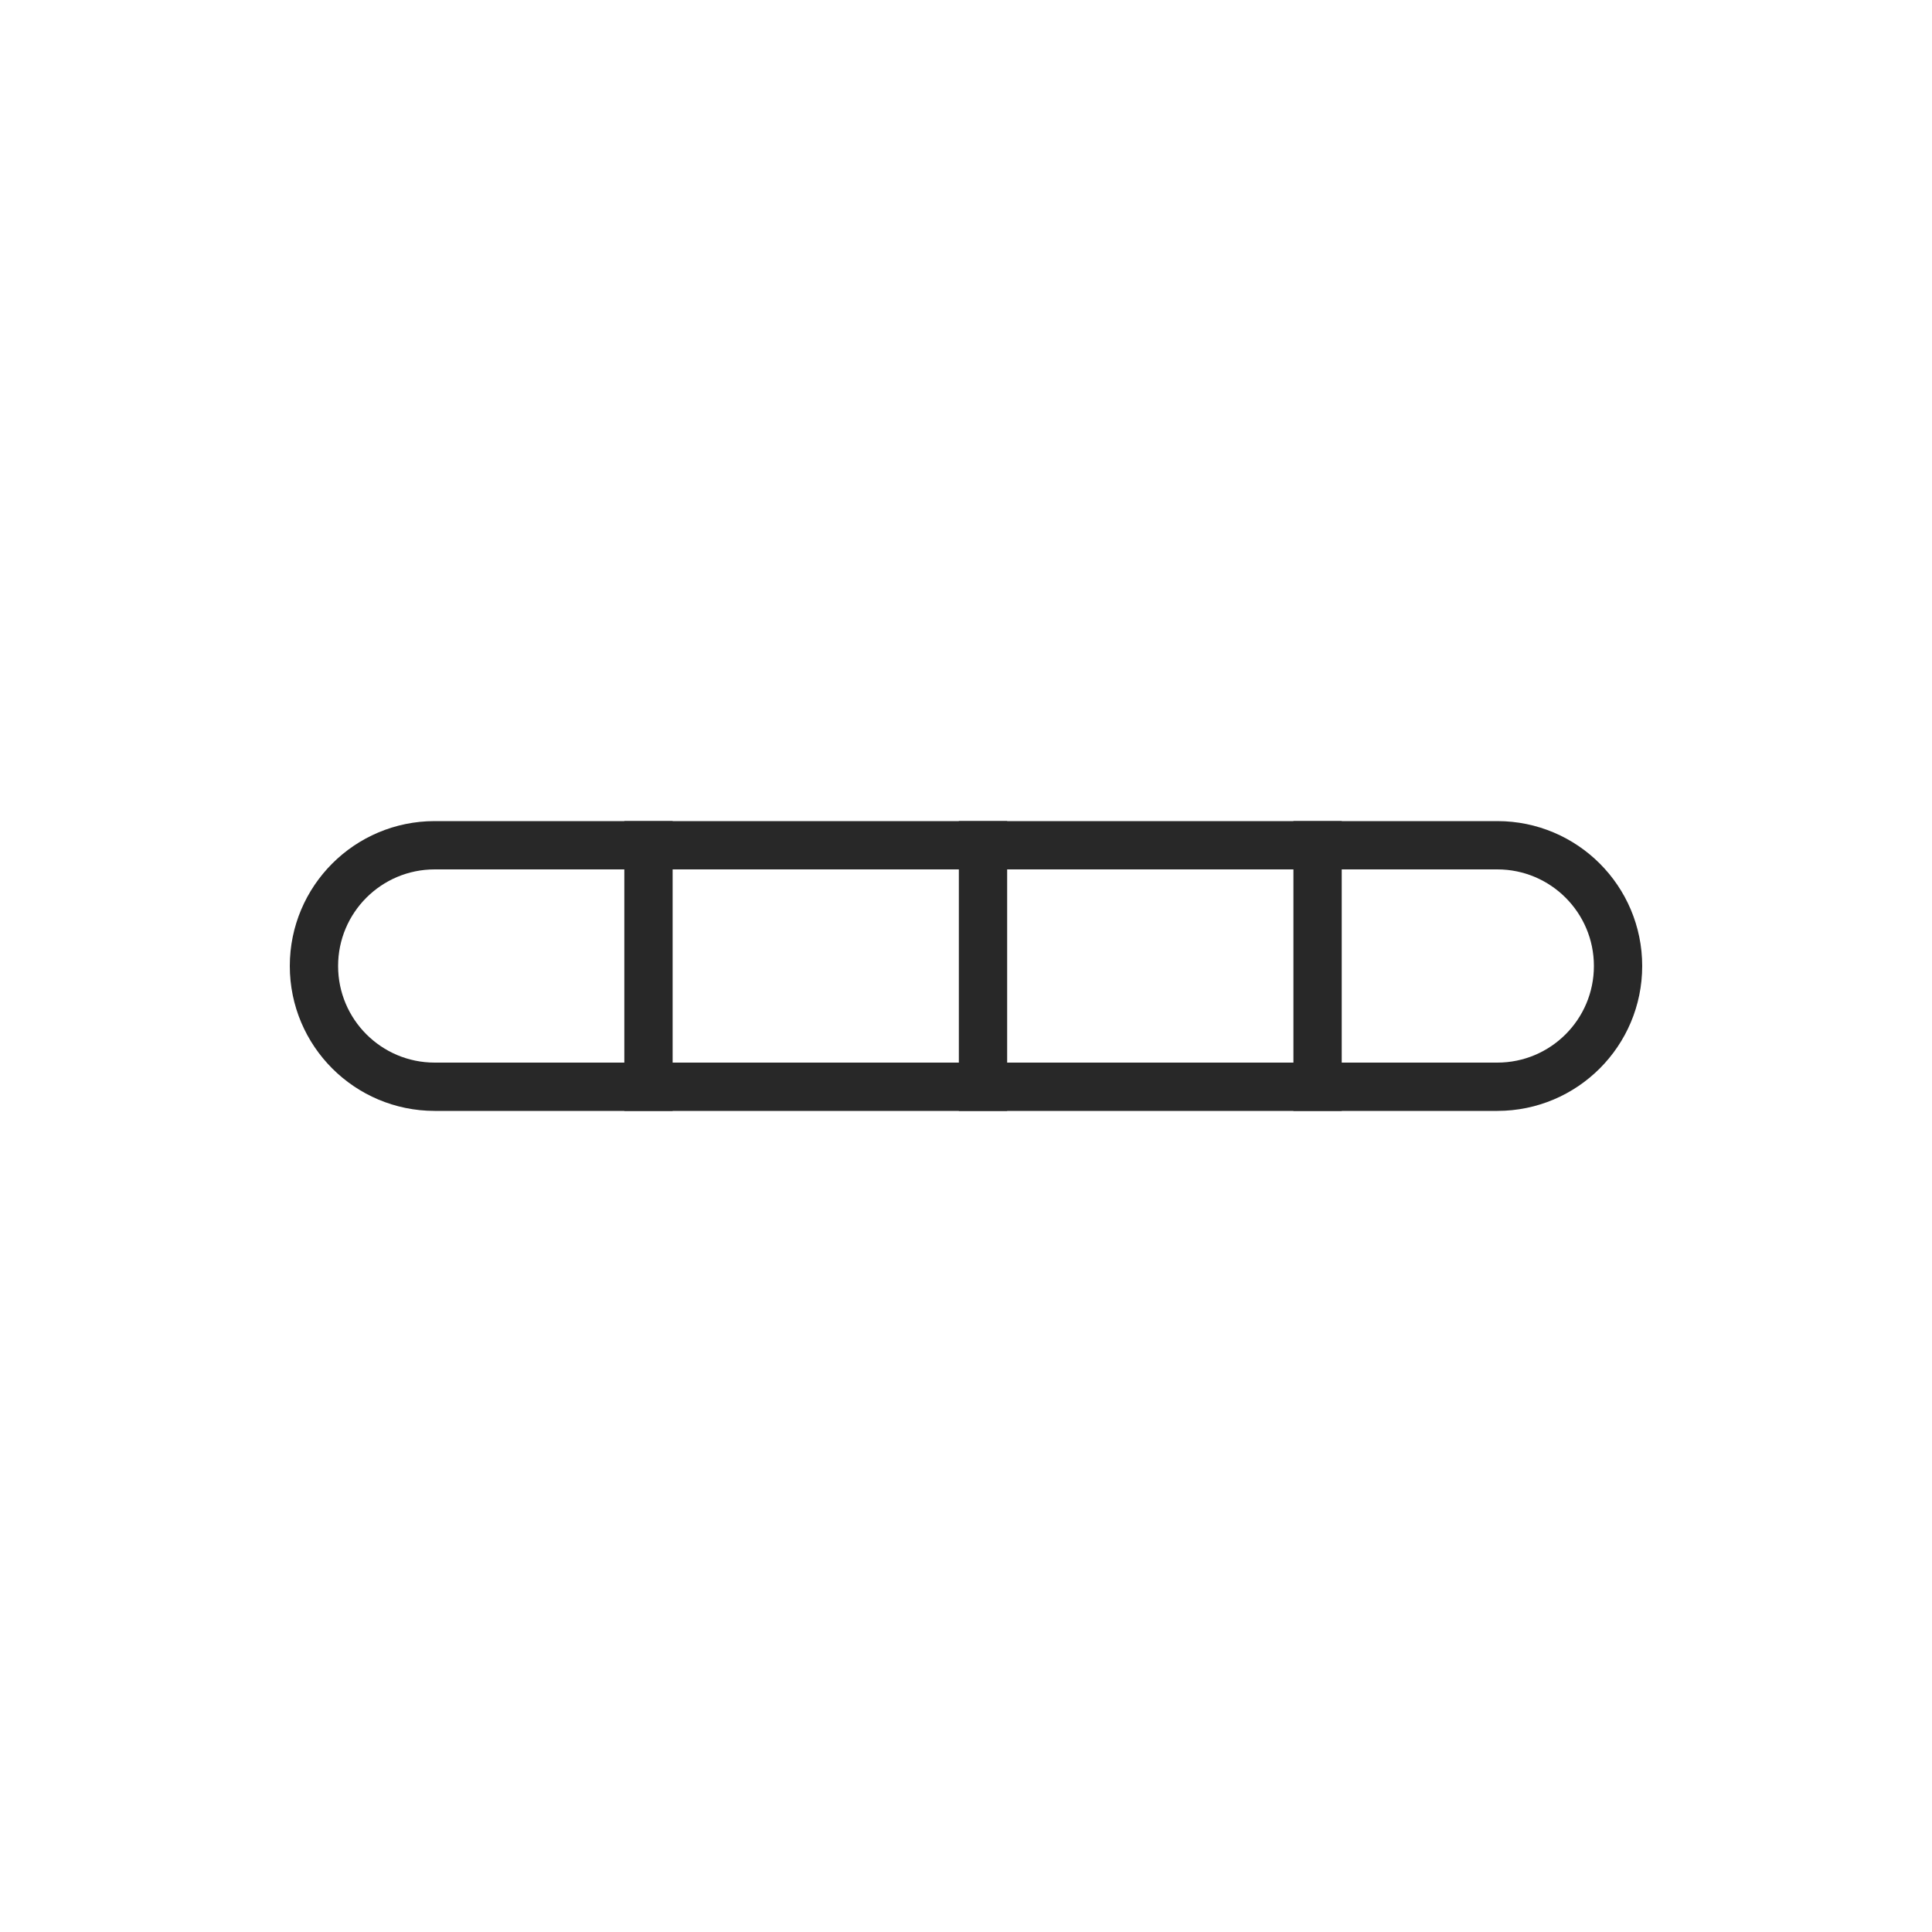
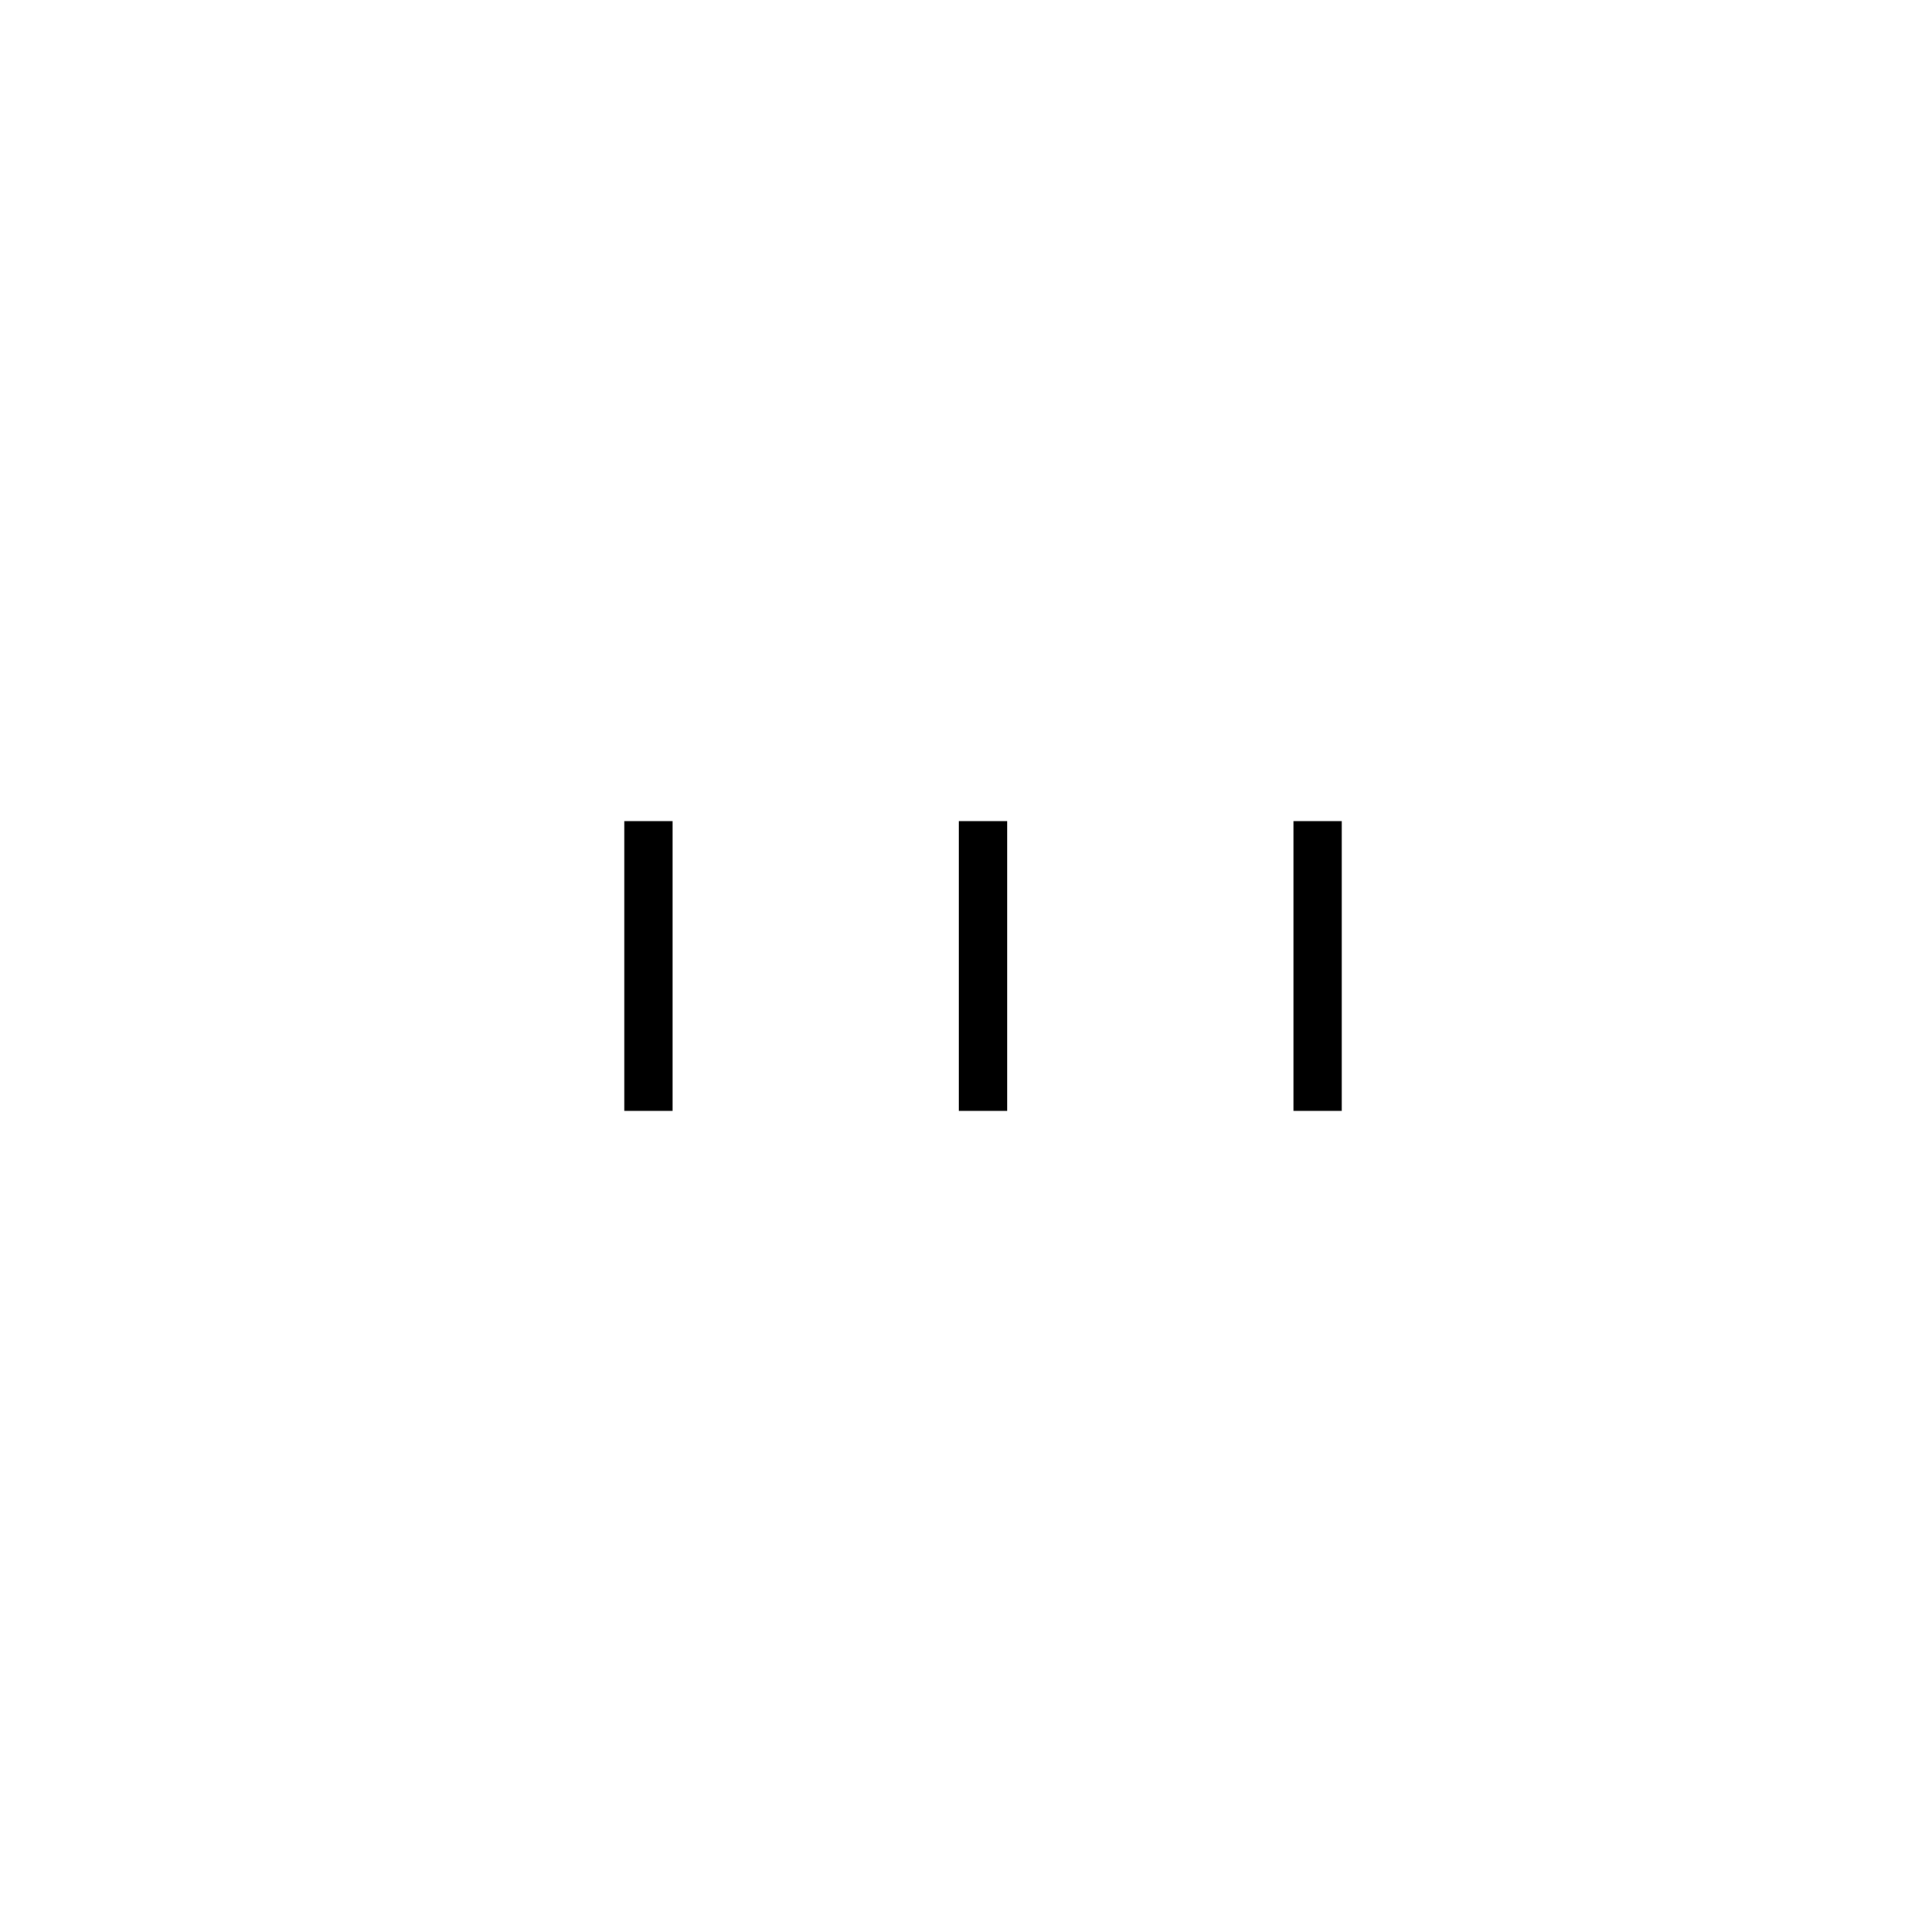
- <svg xmlns="http://www.w3.org/2000/svg" width="40" height="40" viewBox="0 0 40 40" fill="none">
-   <rect x="6.5" y="17.5" width="27" height="5" rx="2.5" stroke="#282828" />
-   <line x1="13.426" y1="17" x2="13.426" y2="23" stroke="#282828" />
-   <line x1="20.352" y1="17" x2="20.352" y2="23" stroke="#282828" />
-   <line x1="27.279" y1="17" x2="27.279" y2="23" stroke="#282828" />
+ <svg xmlns="http://www.w3.org/2000/svg" viewBox="0 0 40 40" fill="none">
+   <rect x="6.5" y="17.5" rx="2.5" stroke="currentColor" />
+   <line x1="13.426" y1="17" x2="13.426" y2="23" stroke="currentColor" />
+   <line x1="20.352" y1="17" x2="20.352" y2="23" stroke="currentColor" />
+   <line x1="27.279" y1="17" x2="27.279" y2="23" stroke="currentColor" />
</svg>
